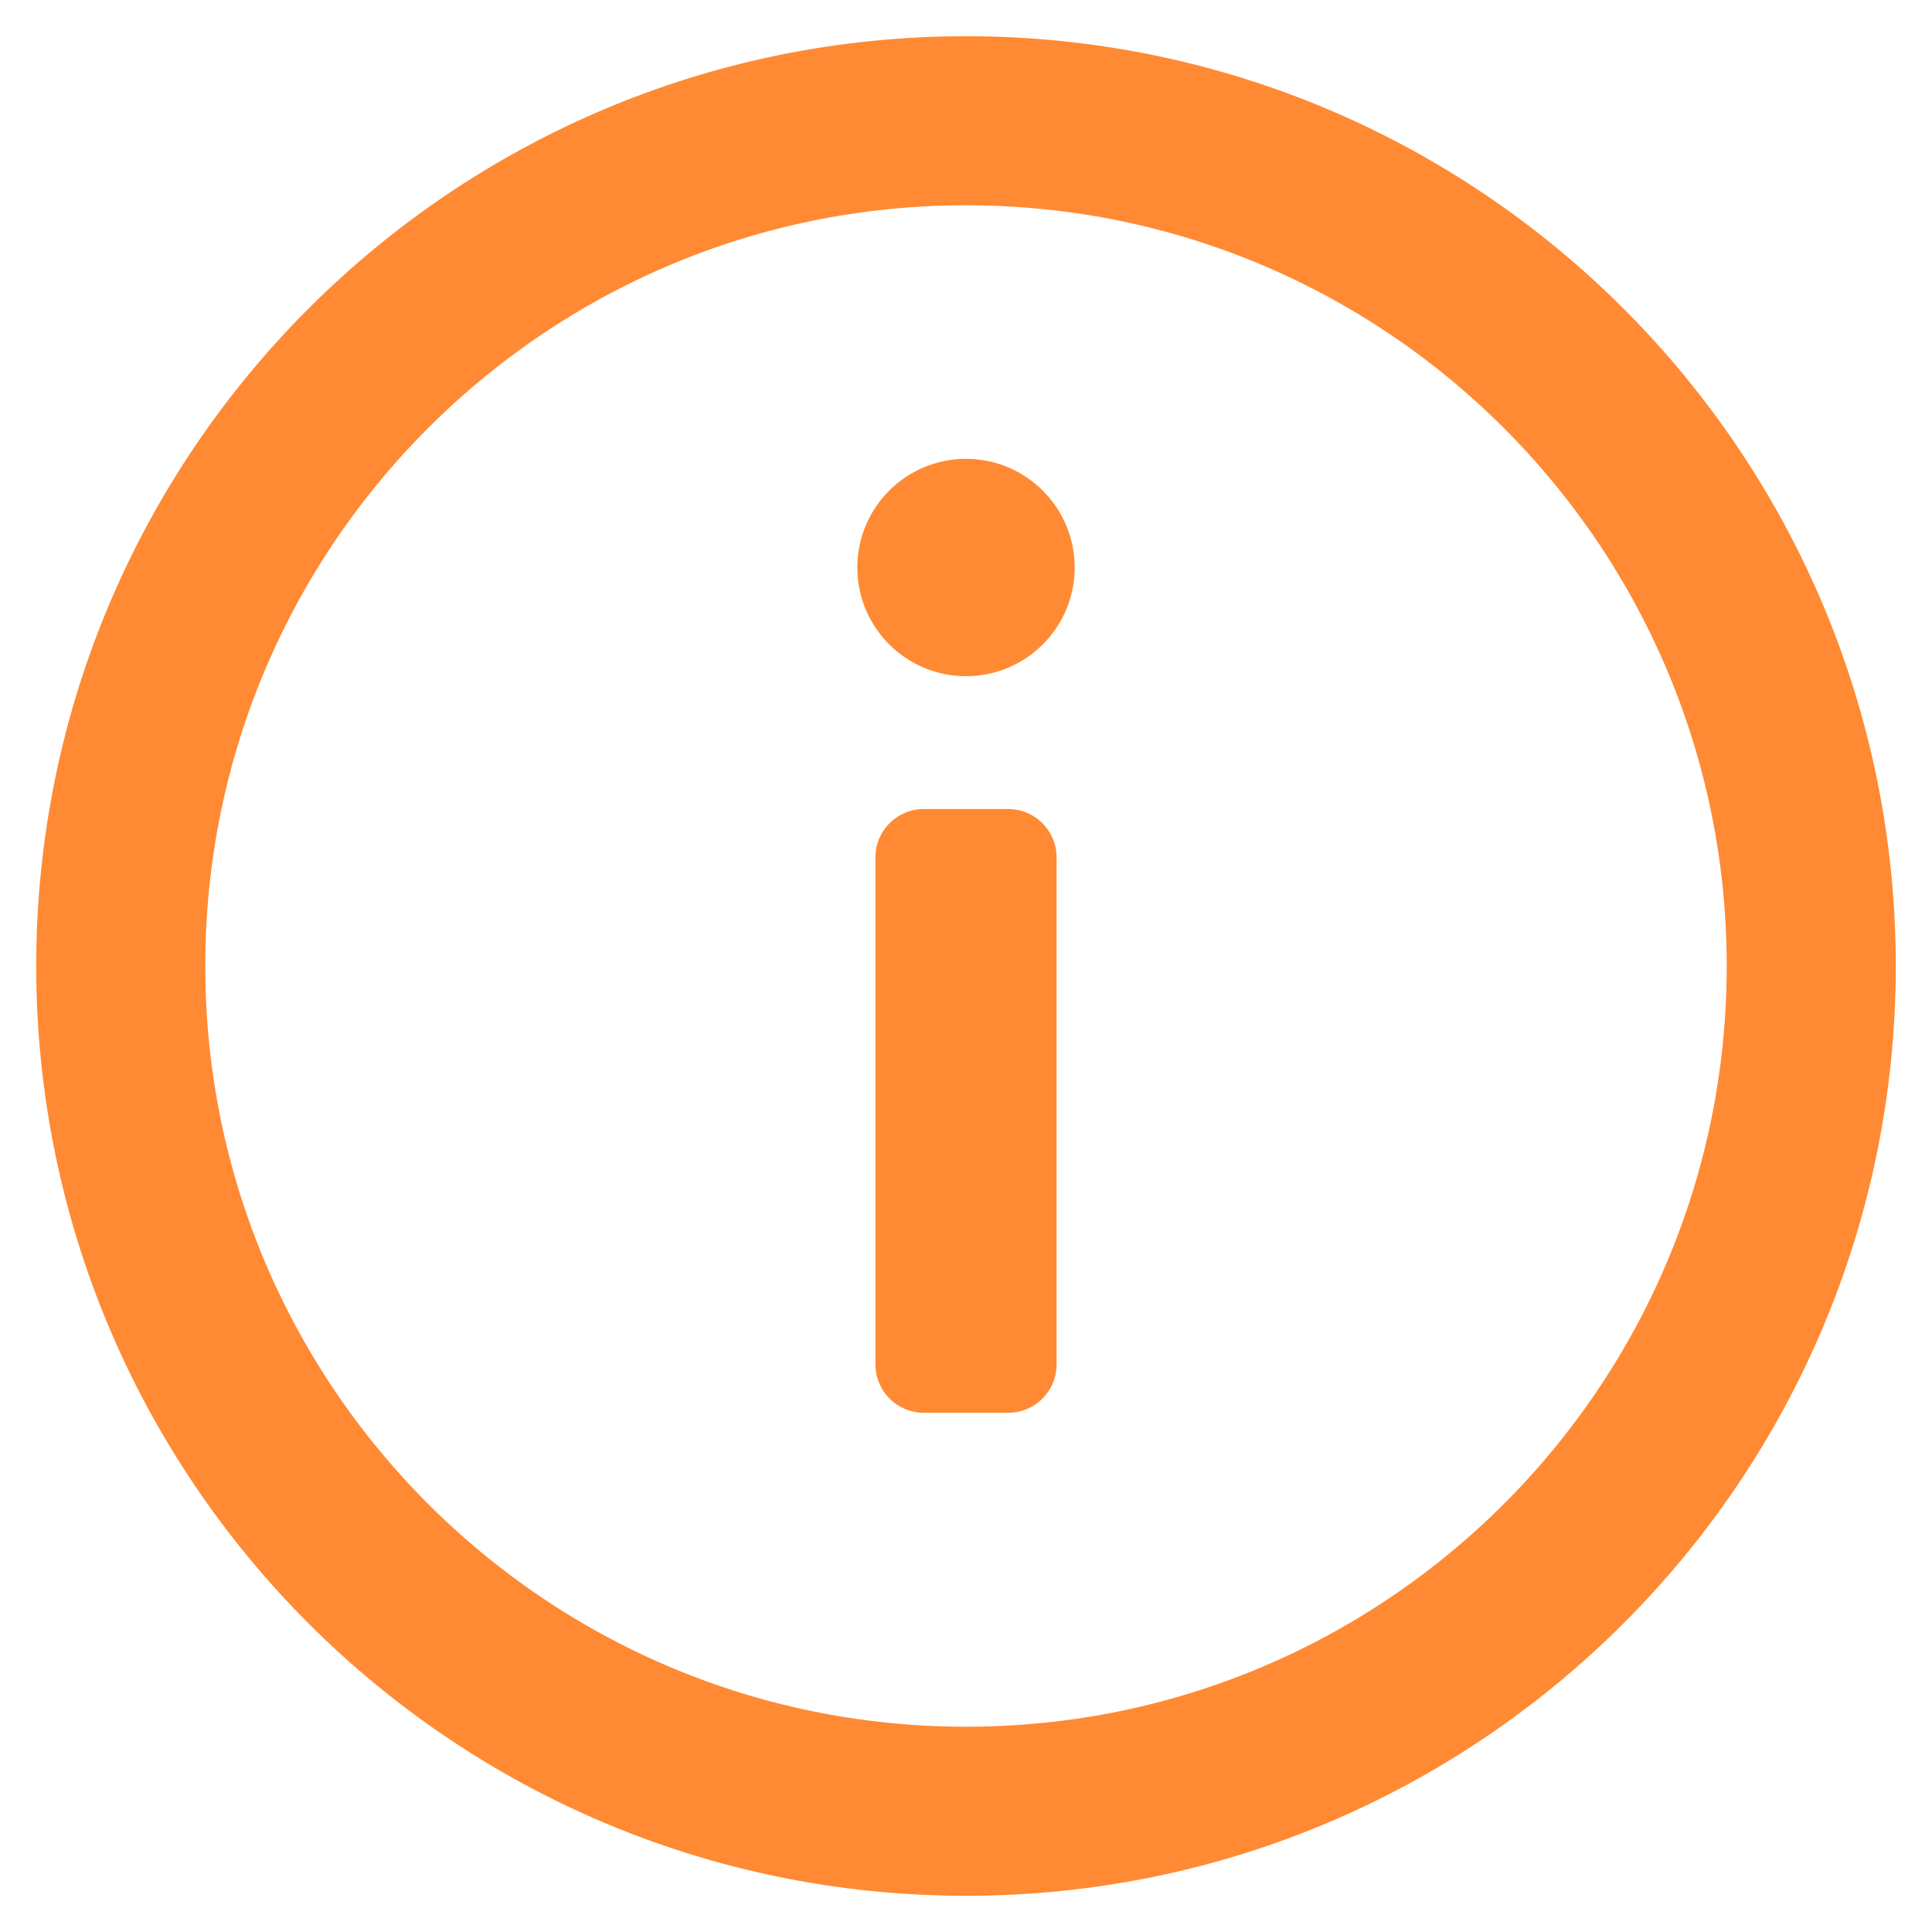
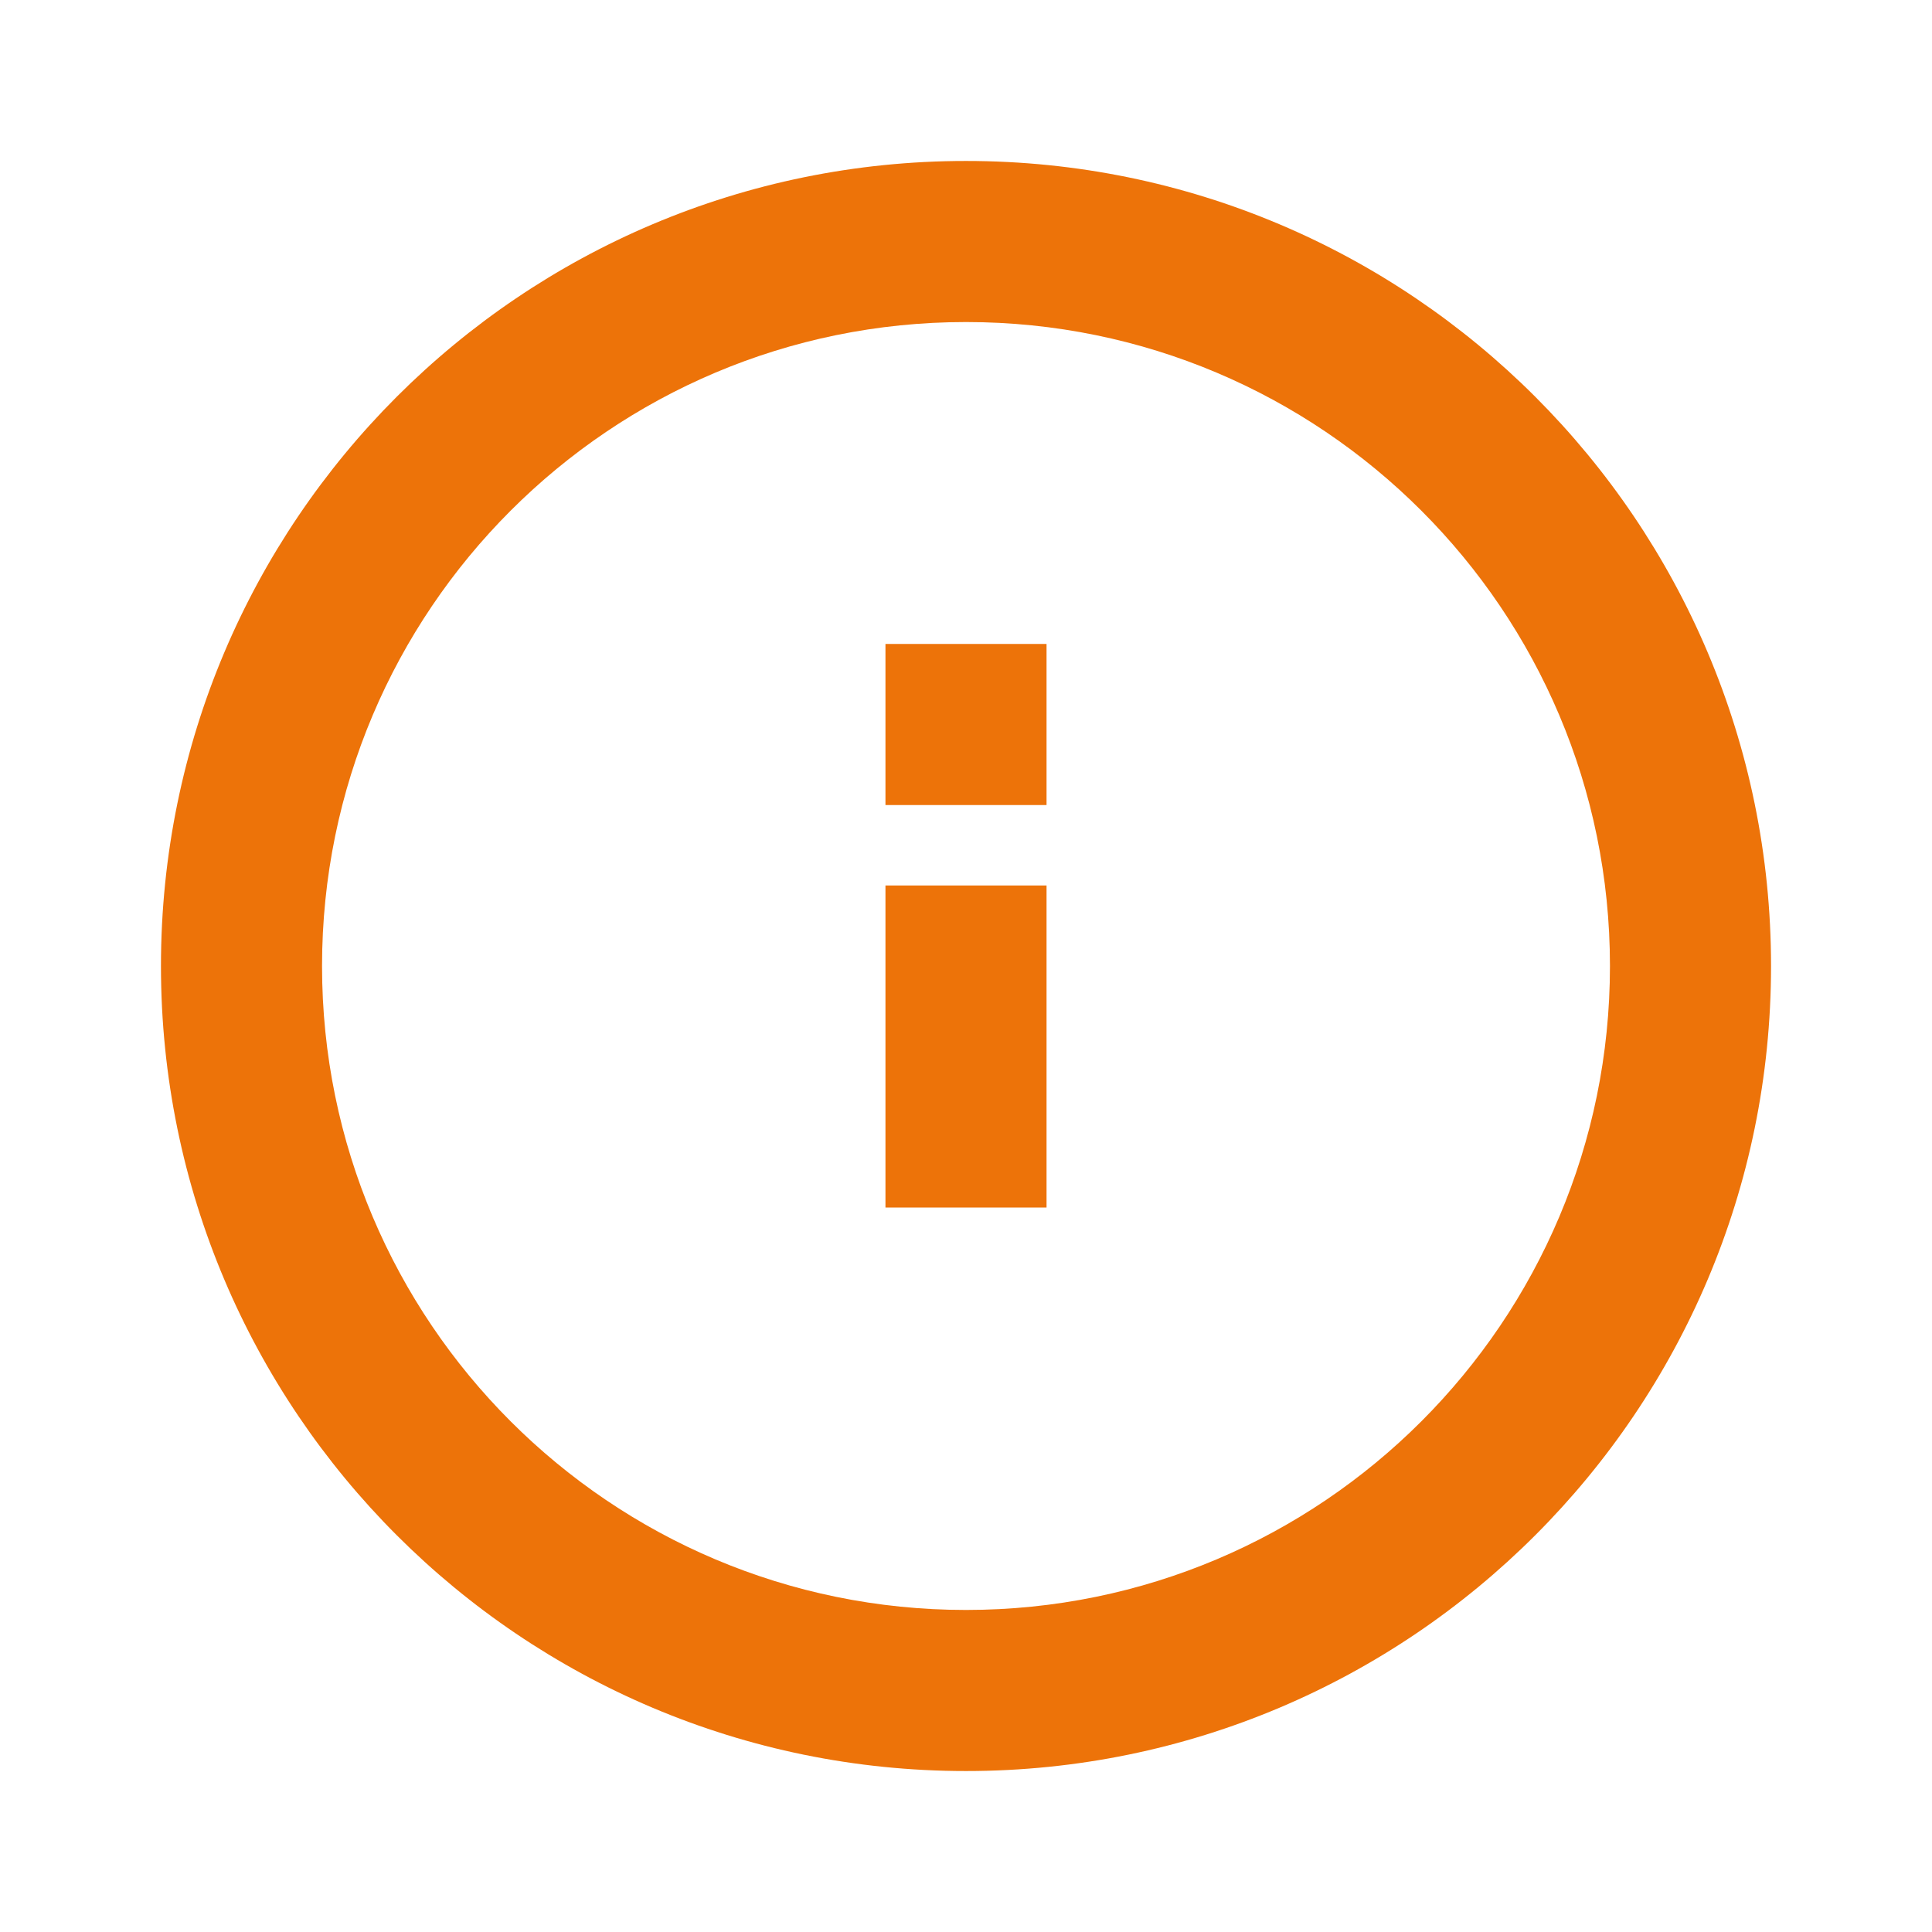
<svg xmlns="http://www.w3.org/2000/svg" width="16" height="16" viewBox="0 0 16 16" fill="none">
-   <circle cx="8" cy="8" r="7" fill="none" stroke="#FF8A33" stroke-width="1.4" />
-   <rect x="7.25" y="6.7" width="1.5" height="5" rx="0.4" fill="#FF8A33" />
-   <circle cx="8" cy="4.7" r="0.9" fill="#FF8A33" />
+   <path d="M8 1.333A6.667 6.667 0 1 0 8 14.667 6.667 6.667 0 0 0 8 1.333Zm0 1.334a5.333 5.333 0 1 1 0 10.666A5.333 5.333 0 0 1 8 2.667Zm-.667 7.333V7.333h1.334V10H7.333Zm0-3.333V5.333h1.334V6.667H7.333Z" fill="#ED7309" />
</svg>
